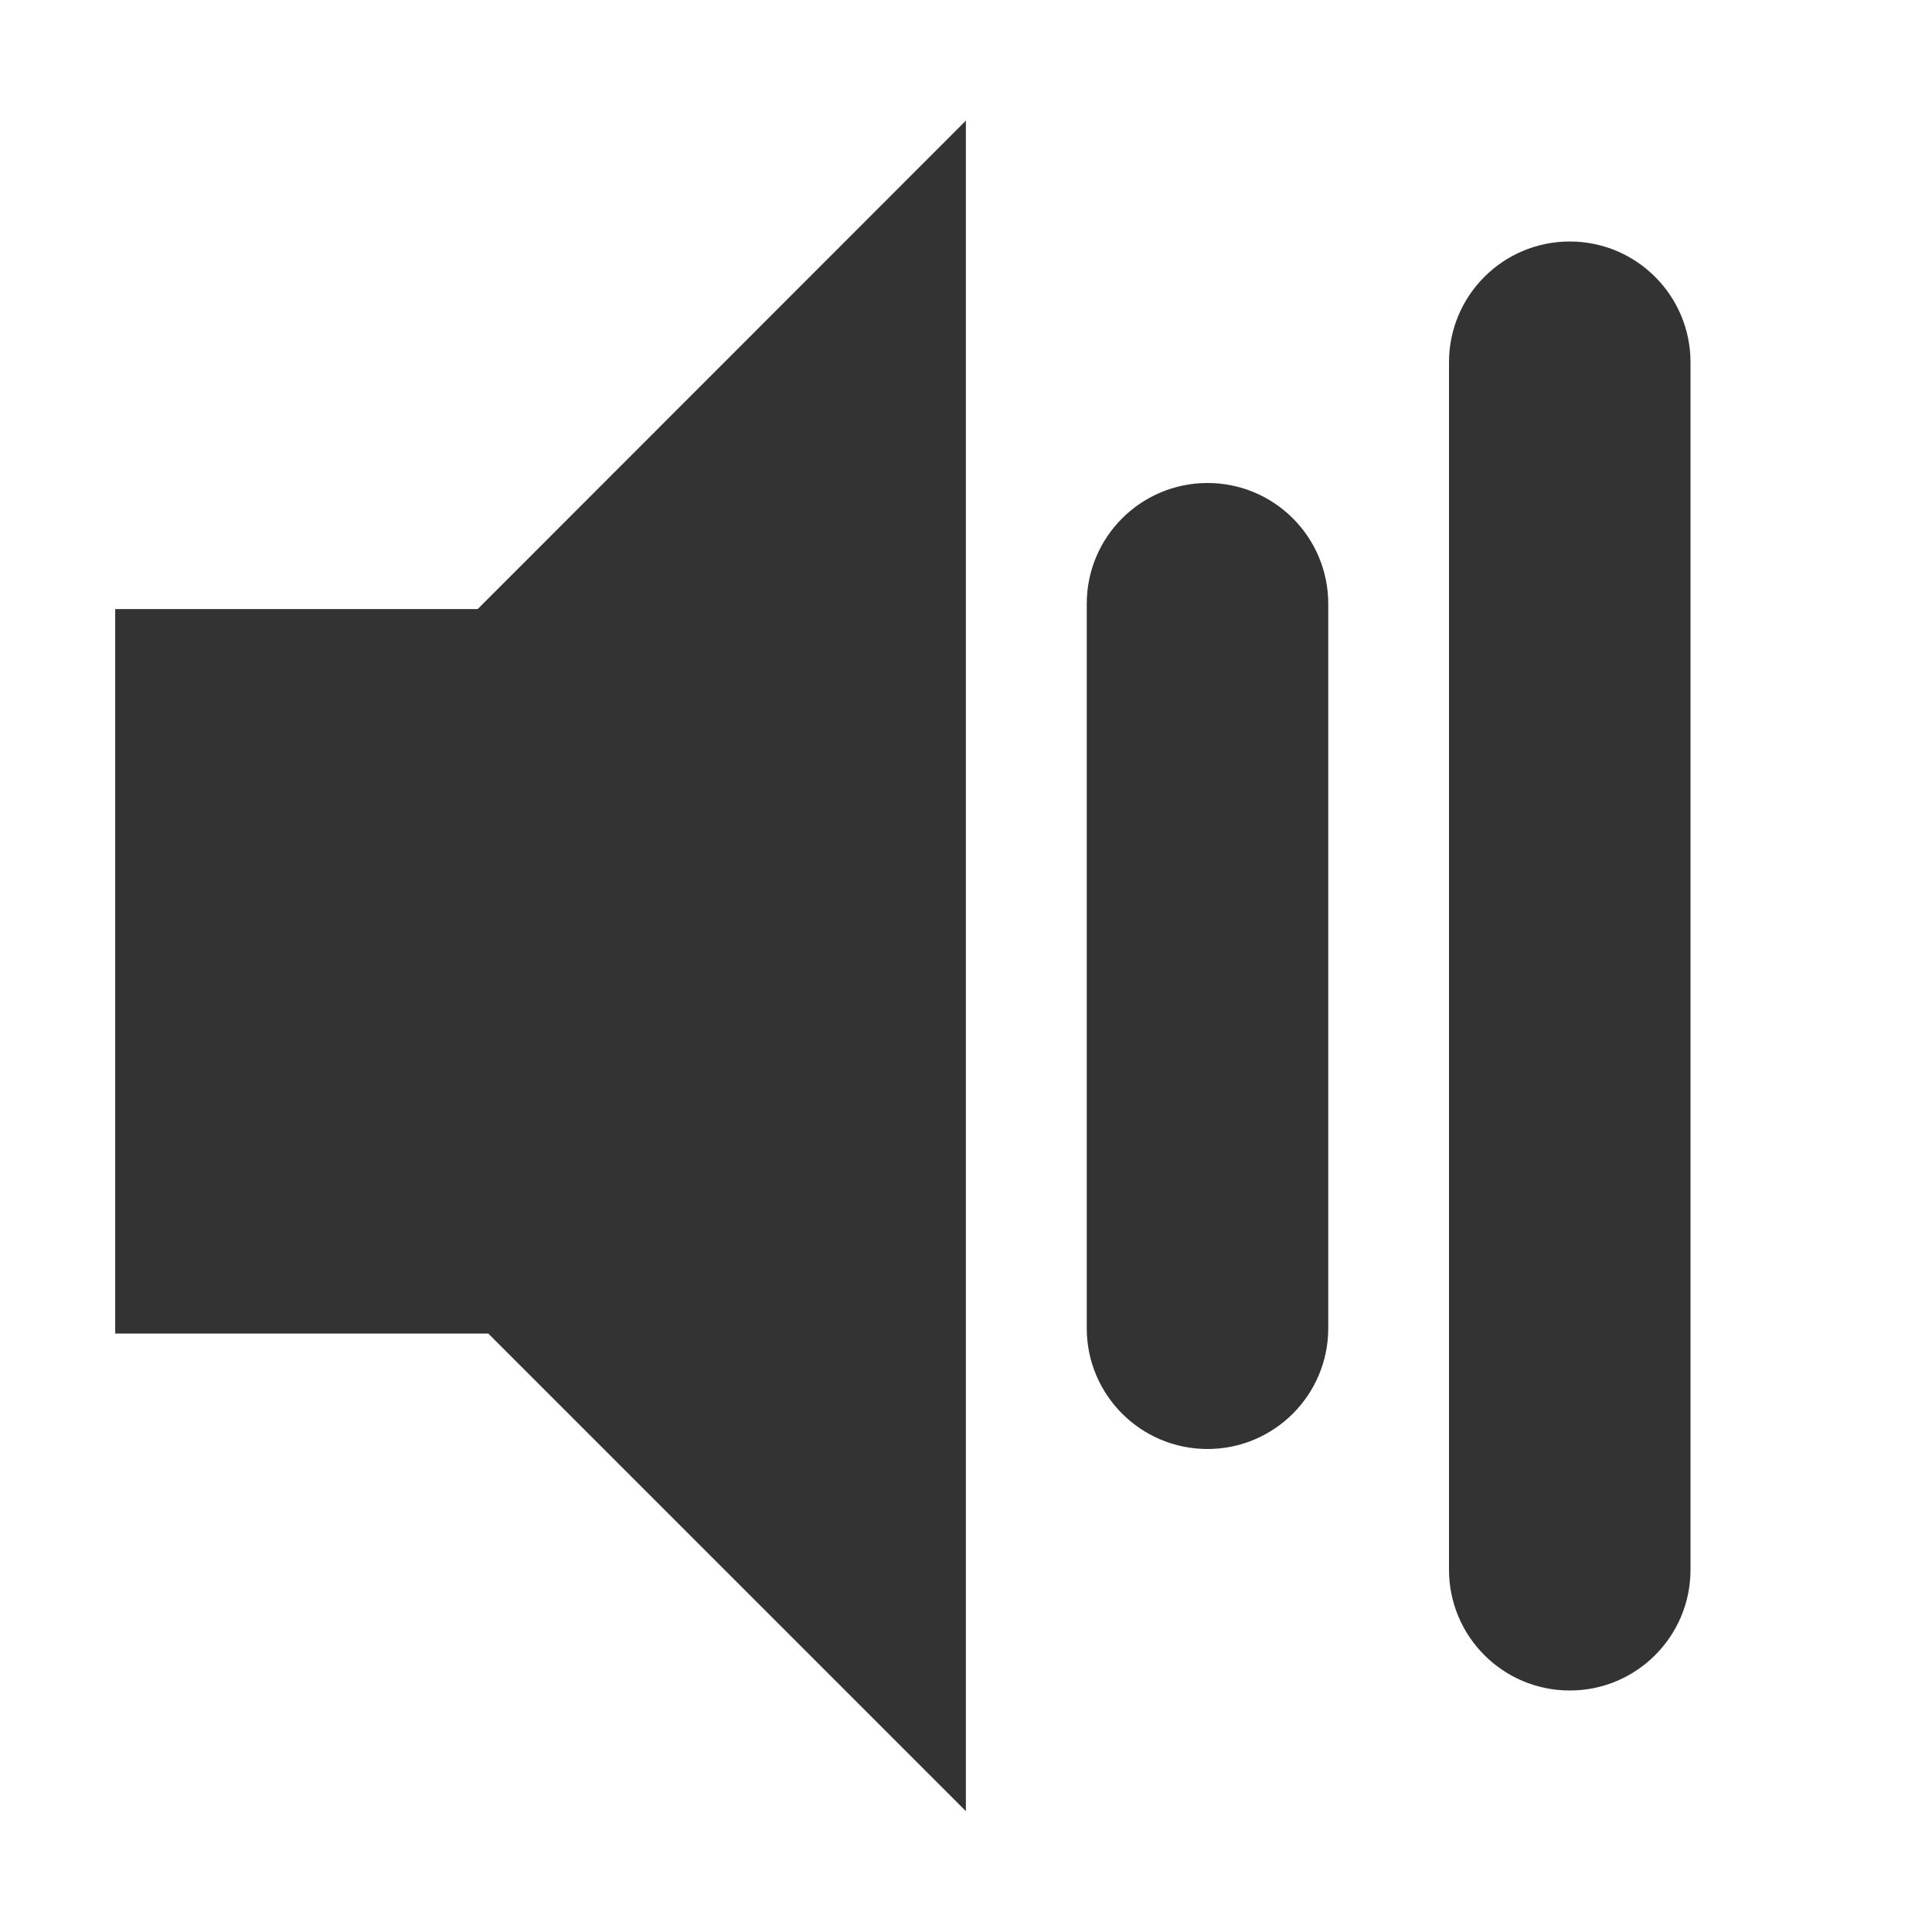
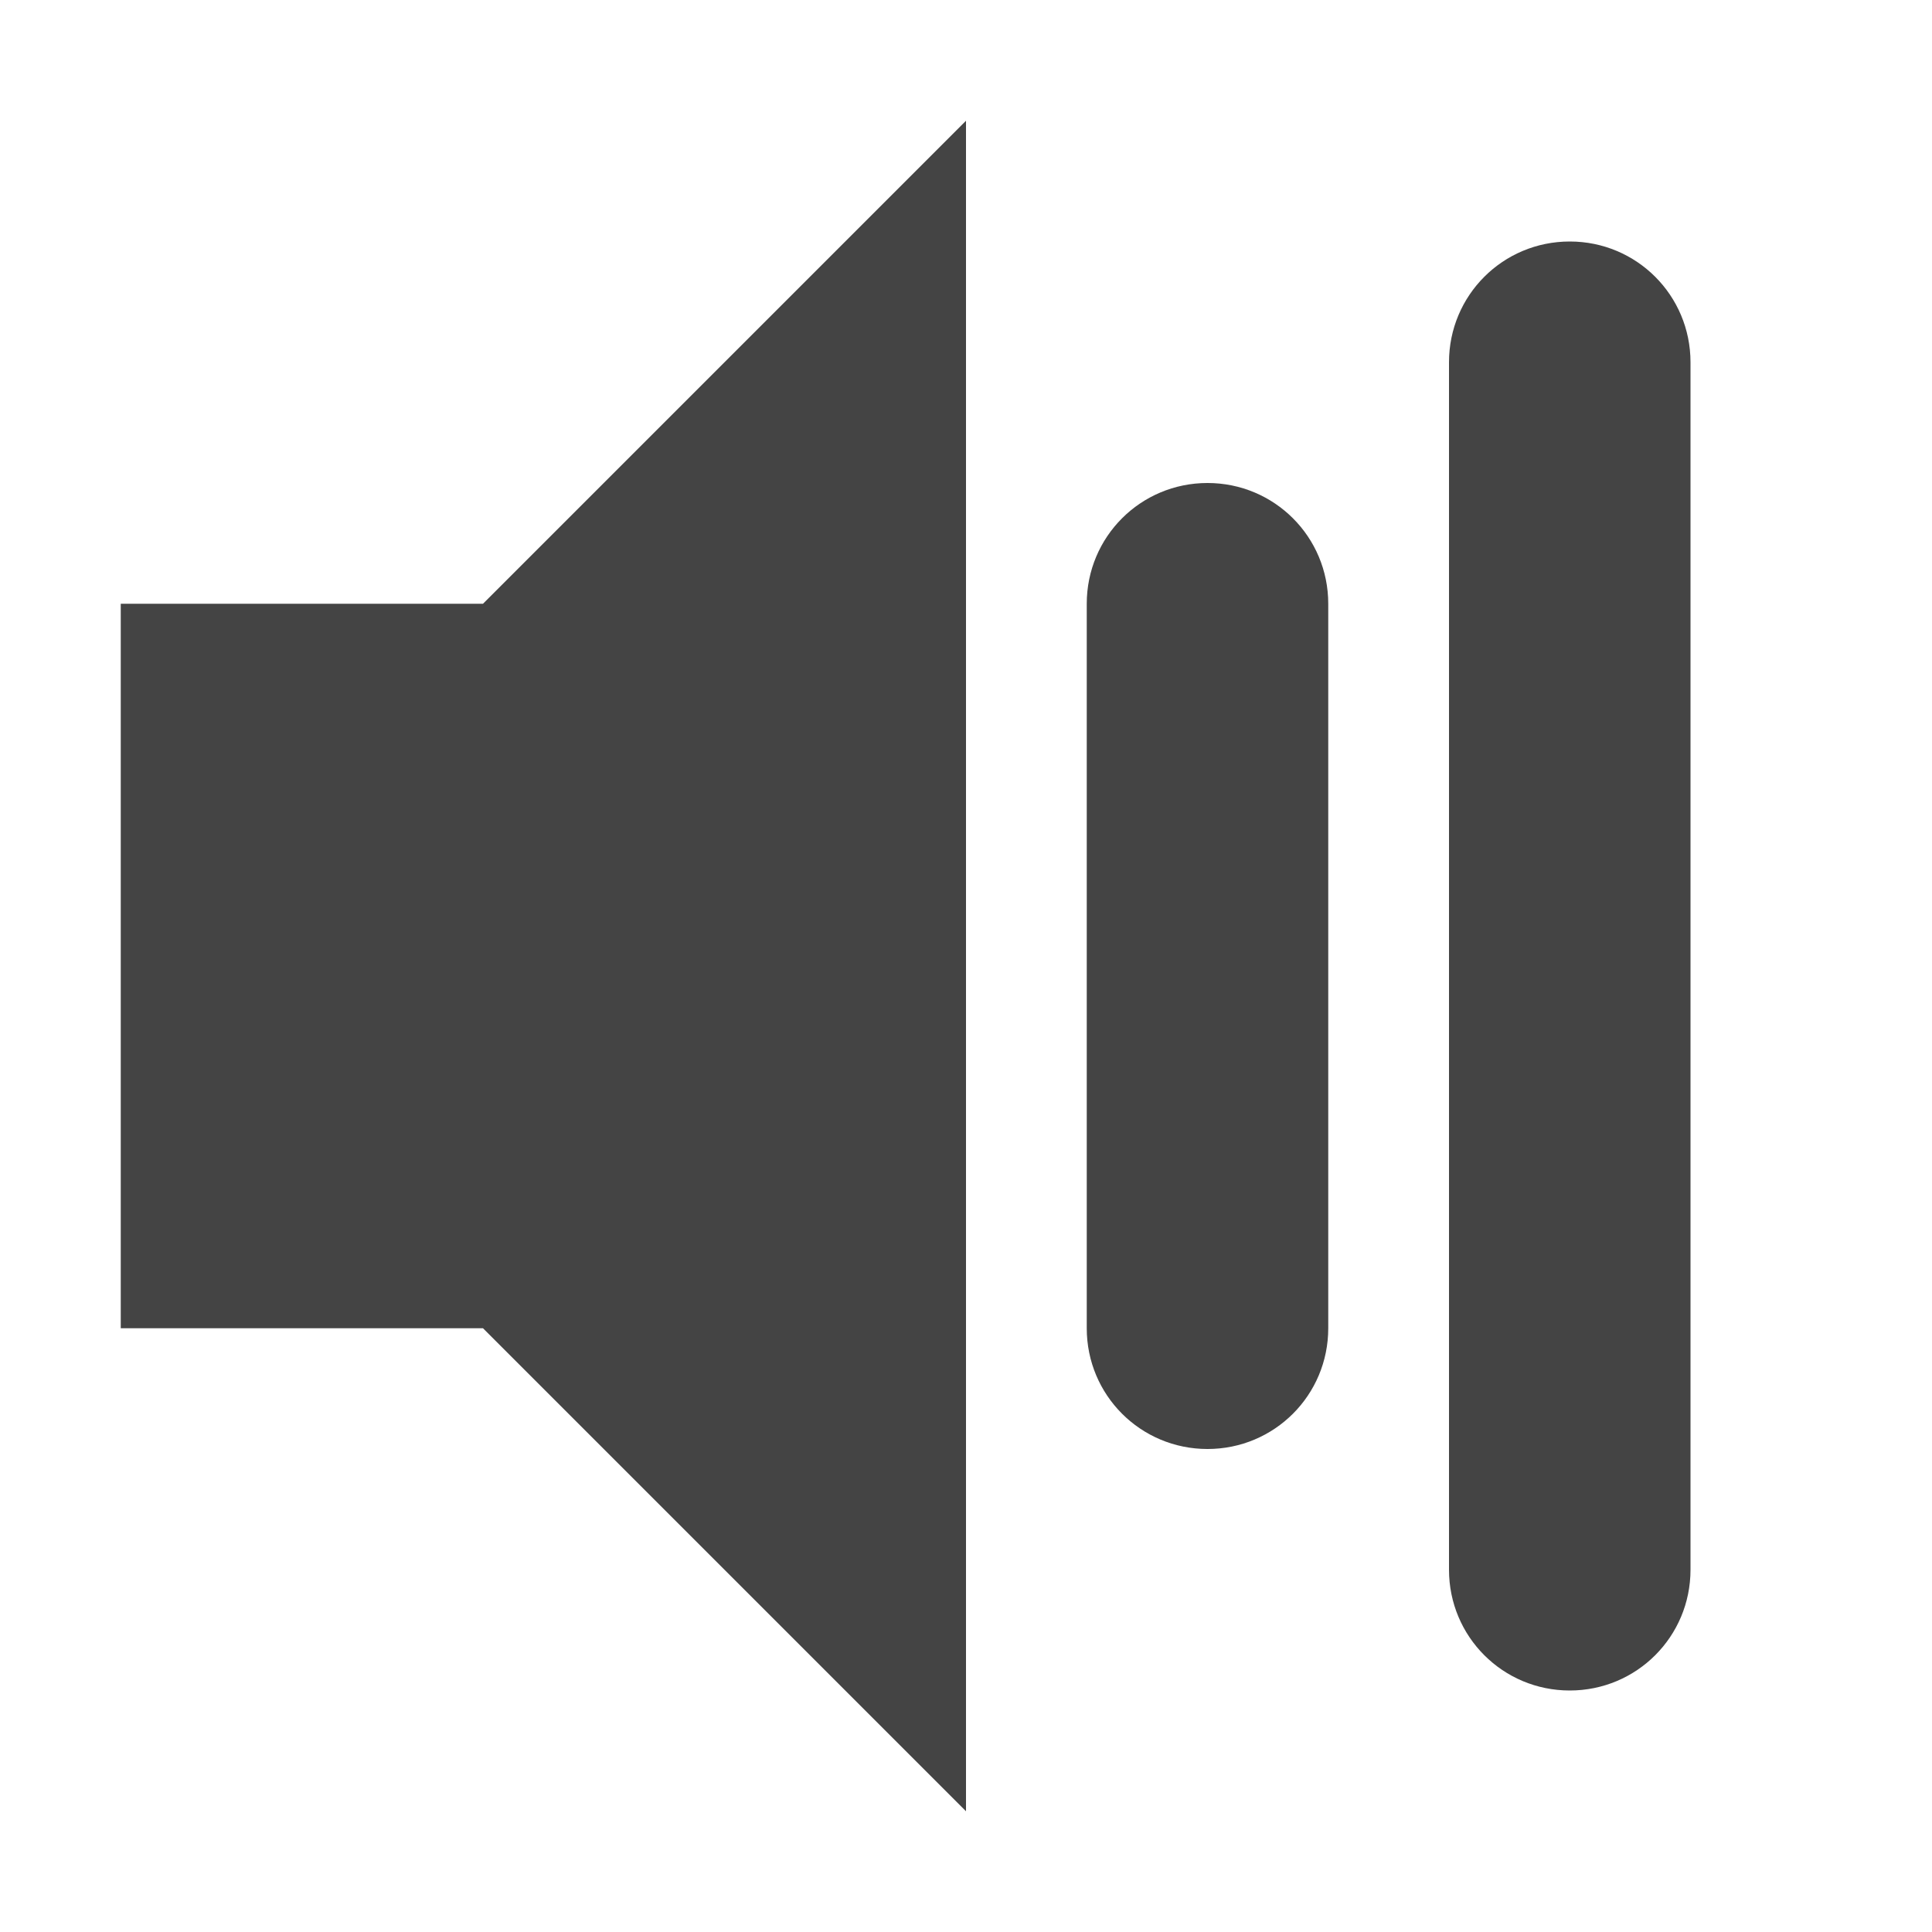
- <svg xmlns="http://www.w3.org/2000/svg" height="16" width="16" fill="#333">
-   <path d="M13 2a1 1 0 0 0-1 1v10a1 1 0 1 0 2 0V3a1 1 0 0 0-1-1zm-3 2a1 1 0 0 0-1 1v6a1 1 0 1 0 2 0V5a1 1 0 0 0-1-1zM7.999.999L3.956 5.044H.954v6h3.09l3.955 3.955z" />
+ <svg xmlns="http://www.w3.org/2000/svg" width="16" height="16" version="1.1">
+   <path style="fill:#444444" d="M 8,1 4,5 H 1 v 6 h 3 l 4,4 z m 5,1 c -0.554,0 -1,0.446 -1,1 v 10 c 0,0.554 0.446,1 1,1 0.554,0 1,-0.446 1,-1 V 3 C 14,2.446 13.554,2 13,2 Z M 10,4 C 9.446,4 9,4.446 9,5 v 6 c 0,0.554 0.446,1 1,1 0.554,0 1,-0.446 1,-1 V 5 C 11,4.446 10.554,4 10,4 Z" />
</svg>
